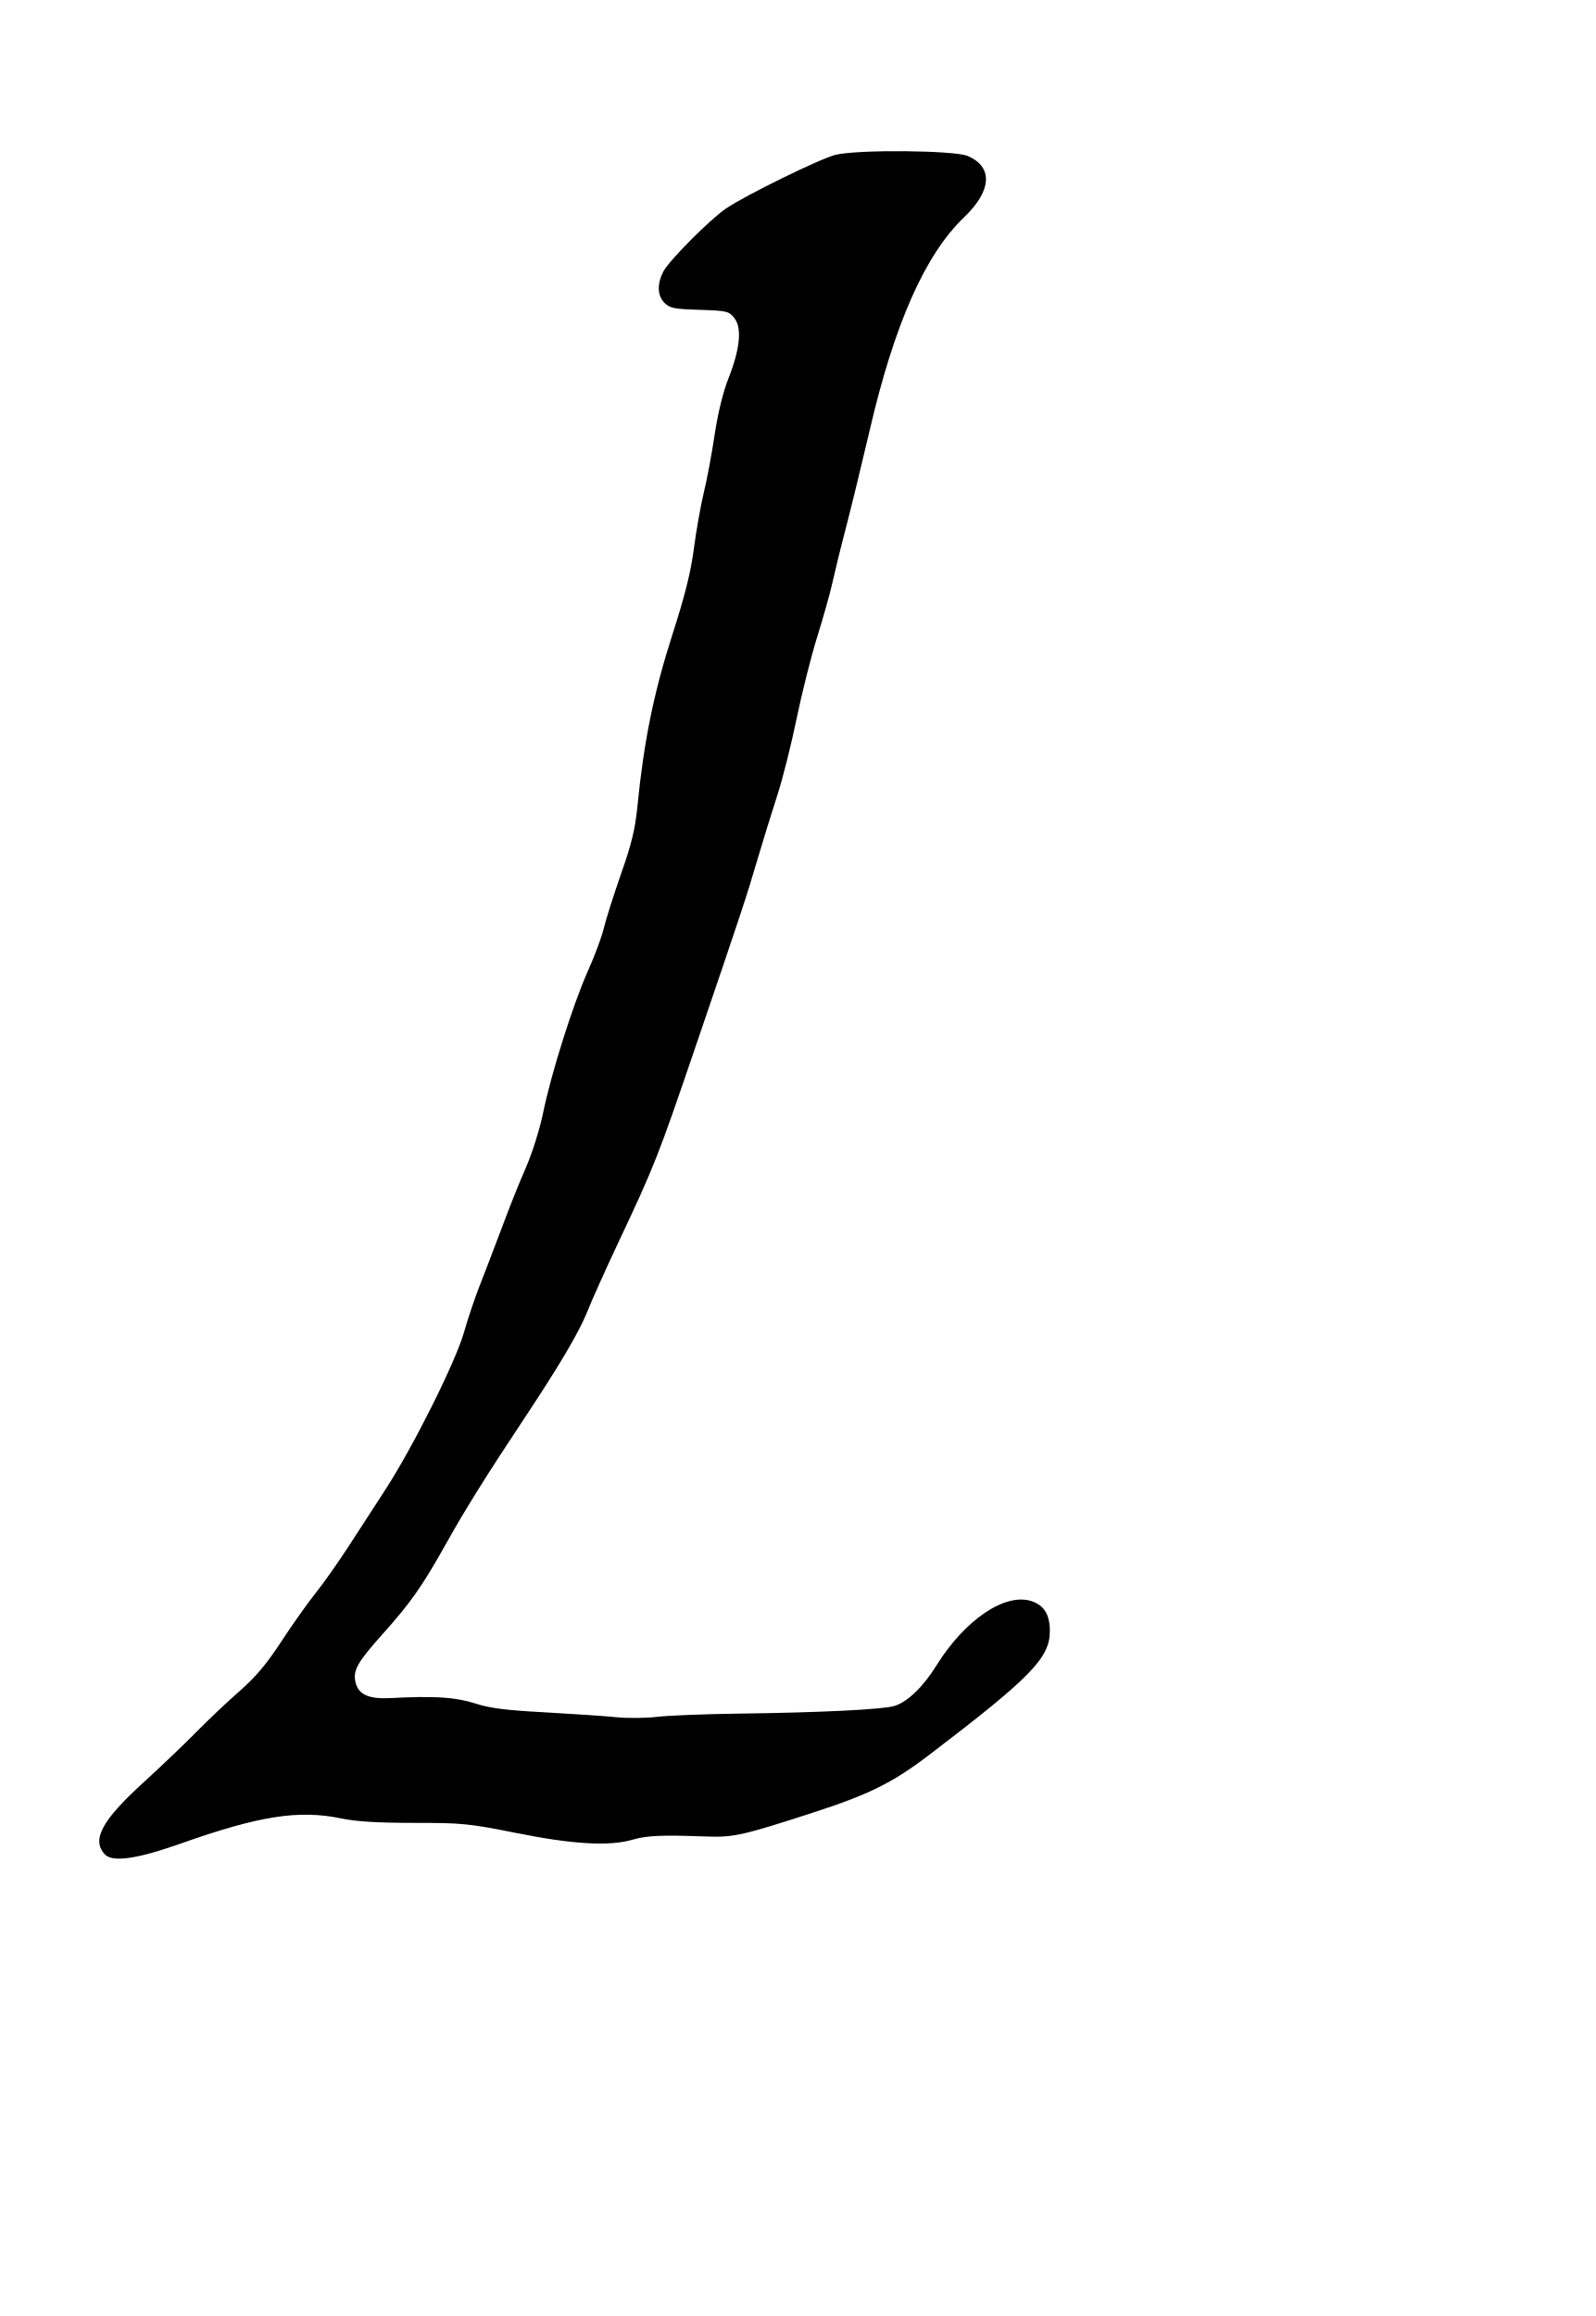
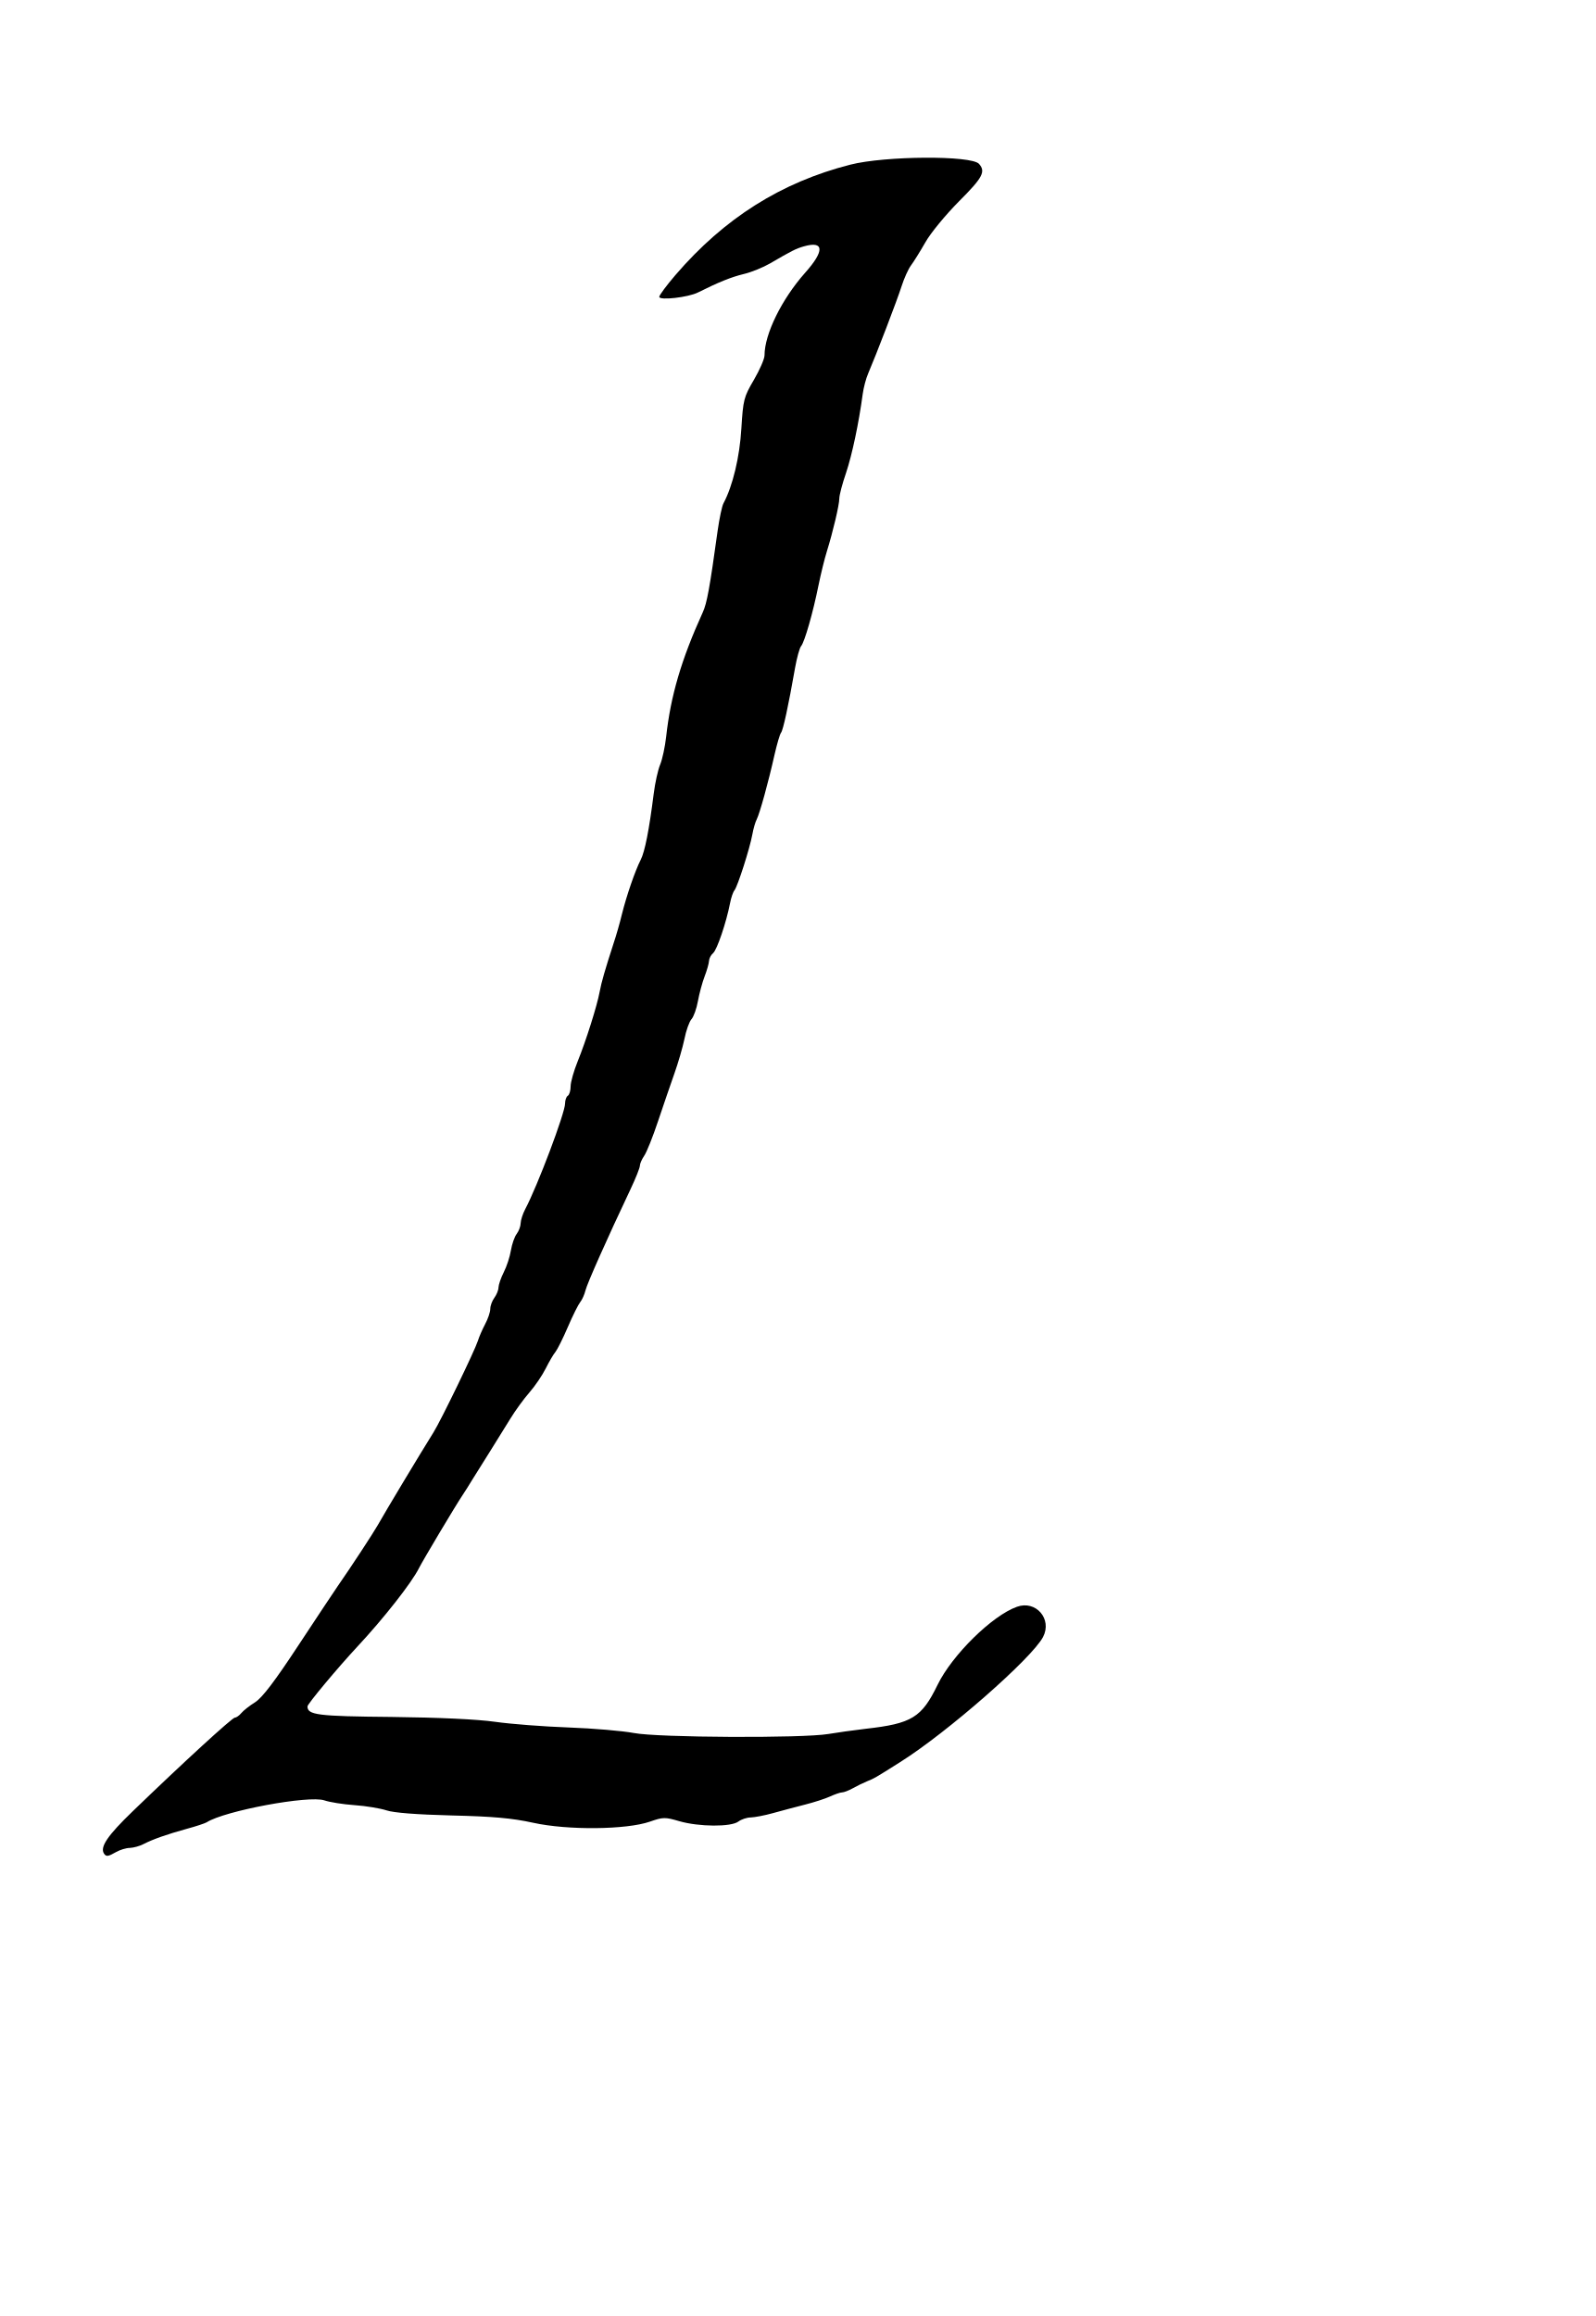
<svg xmlns="http://www.w3.org/2000/svg" viewBox="0 0 144.0 209.0" width="144.0" height="209.0">
-   <path fill="currentColor" fill-rule="evenodd" d="M9.44 167.32C8.26 166.01 9.20 164.27 12.93 160.87C14.55 159.39 16.72 157.32 17.75 156.27C18.78 155.22 20.52 153.57 21.61 152.62C23.08 151.33 24.06 150.17 25.39 148.13C26.38 146.61 27.77 144.66 28.47 143.78C29.18 142.90 30.51 141.01 31.44 139.58C32.37 138.15 33.87 135.83 34.78 134.43C37.30 130.55 41.14 122.85 41.88 120.22C42.23 118.99 42.86 117.11 43.28 116.05C43.70 114.99 44.59 112.66 45.26 110.88C45.92 109.09 46.92 106.59 47.48 105.33C48.04 104.03 48.71 101.91 49.01 100.46C49.73 96.91 51.72 90.62 53.06 87.62C53.68 86.25 54.32 84.51 54.50 83.75C54.68 82.99 55.37 80.81 56.04 78.89C57.01 76.14 57.32 74.84 57.53 72.76C58.10 66.96 59.00 62.53 60.64 57.41C61.82 53.75 62.34 51.67 62.62 49.53C62.83 47.93 63.23 45.67 63.51 44.50C63.80 43.33 64.24 40.95 64.50 39.22C64.80 37.23 65.27 35.34 65.75 34.13C66.79 31.50 66.98 29.60 66.28 28.71C65.78 28.08 65.62 28.04 63.13 27.96C60.84 27.89 60.45 27.81 59.97 27.33C59.32 26.68 59.29 25.63 59.87 24.50C60.39 23.51 64.02 19.85 65.52 18.82C67.24 17.64 74.05 14.30 75.41 13.97C77.44 13.48 86.16 13.56 87.35 14.08C89.65 15.08 89.52 17.21 87.00 19.62C83.50 22.97 80.73 29.21 78.51 38.75C77.82 41.71 76.86 45.64 76.38 47.50C75.89 49.36 75.33 51.66 75.12 52.61C74.91 53.57 74.29 55.76 73.75 57.49C73.21 59.21 72.37 62.54 71.89 64.88C71.41 67.21 70.63 70.31 70.16 71.75C69.69 73.19 68.89 75.78 68.38 77.50C67.35 81.00 67.06 81.89 62.66 94.79C59.39 104.38 59.07 105.20 55.78 112.18C54.67 114.54 53.42 117.31 53.02 118.33C52.26 120.23 50.48 123.24 47.22 128.15C44.06 132.90 41.95 136.27 40.29 139.25C38.09 143.18 37.08 144.62 34.48 147.52C32.22 150.05 31.82 150.77 32.10 151.87C32.37 152.92 33.30 153.34 35.20 153.24C39.20 153.03 41.11 153.15 42.88 153.72C44.24 154.16 45.62 154.33 49.12 154.52C51.60 154.66 54.50 154.85 55.57 154.96C56.63 155.07 58.32 155.05 59.32 154.93C60.31 154.81 63.60 154.68 66.62 154.64C73.92 154.55 79.68 154.27 80.72 153.95C81.91 153.58 83.31 152.24 84.52 150.29C87.09 146.16 90.72 143.71 93.10 144.49C94.24 144.87 94.75 145.71 94.75 147.19C94.75 149.61 93.06 151.35 83.92 158.32C80.55 160.89 78.47 161.92 73.36 163.58C67.01 165.64 66.18 165.82 63.75 165.73C59.78 165.58 58.38 165.64 57.12 166.01C55.02 166.63 51.69 166.44 46.58 165.41C42.32 164.56 41.73 164.50 37.38 164.50C34.07 164.50 32.17 164.38 30.80 164.10C26.97 163.30 23.38 163.86 16.27 166.38C12.31 167.78 10.12 168.08 9.44 167.32Z" />
+   <path fill="currentColor" fill-rule="evenodd" d="M9.38 167.26C9.01 166.67 9.72 165.63 11.97 163.46C16.56 159.03 20.96 155.00 21.20 155.00C21.33 155.00 21.59 154.82 21.78 154.59C21.96 154.37 22.53 153.92 23.03 153.61C23.68 153.19 24.80 151.72 26.95 148.45C28.61 145.93 30.20 143.54 30.49 143.12C31.63 141.49 33.70 138.33 34.10 137.62C34.81 136.36 37.85 131.30 39.13 129.25C39.81 128.16 42.86 121.86 43.13 121.00C43.23 120.66 43.53 119.98 43.78 119.50C44.04 119.02 44.25 118.40 44.25 118.11C44.25 117.83 44.42 117.38 44.62 117.11C44.82 116.84 44.99 116.42 44.99 116.18C45.00 115.93 45.21 115.31 45.47 114.80C45.73 114.29 46.02 113.41 46.11 112.84C46.21 112.26 46.44 111.59 46.64 111.34C46.83 111.08 46.99 110.65 46.99 110.38C47.00 110.10 47.18 109.54 47.40 109.12C48.51 107.03 51.00 100.43 51.00 99.58C51.00 99.28 51.11 98.96 51.25 98.88C51.39 98.79 51.50 98.41 51.50 98.03C51.50 97.65 51.79 96.63 52.14 95.77C52.88 93.95 53.89 90.76 54.12 89.50C54.28 88.63 54.61 87.50 55.38 85.12C55.61 84.44 55.95 83.26 56.13 82.50C56.55 80.81 57.33 78.56 57.82 77.60C58.20 76.87 58.59 74.87 59.00 71.62C59.12 70.66 59.38 69.48 59.58 69.00C59.78 68.52 60.02 67.39 60.12 66.50C60.53 62.78 61.49 59.52 63.43 55.25C63.80 54.44 64.05 53.10 64.77 47.88C64.93 46.77 65.16 45.66 65.30 45.41C66.13 43.86 66.76 41.23 66.91 38.67C67.07 36.07 67.13 35.83 68.04 34.28C68.57 33.37 69.00 32.38 69.00 32.07C69.00 30.15 70.55 27.00 72.66 24.62C74.43 22.64 74.39 21.71 72.56 22.23C71.82 22.44 71.44 22.64 69.50 23.77C68.88 24.13 67.81 24.57 67.12 24.73C66.00 25.00 64.84 25.47 63.00 26.39C62.11 26.84 59.50 27.13 59.50 26.79C59.50 26.64 60.16 25.75 60.96 24.82C65.37 19.69 70.50 16.45 76.74 14.86C79.87 14.06 87.68 14.01 88.36 14.79C88.98 15.49 88.69 16.03 86.56 18.16C85.35 19.38 83.97 21.05 83.51 21.88C83.04 22.70 82.46 23.63 82.22 23.95C81.98 24.27 81.60 25.11 81.37 25.83C80.97 27.09 79.07 32.04 78.36 33.69C78.16 34.14 77.94 34.98 77.86 35.57C77.51 38.18 76.91 41.02 76.36 42.67C76.02 43.65 75.75 44.69 75.75 44.98C75.75 45.56 75.18 47.98 74.62 49.78C74.42 50.41 74.09 51.76 73.88 52.78C73.38 55.27 72.62 57.93 72.30 58.31C72.16 58.48 71.92 59.36 71.76 60.25C71.15 63.72 70.68 65.89 70.49 66.12C70.38 66.26 70.12 67.16 69.90 68.12C69.35 70.58 68.57 73.40 68.30 73.93C68.17 74.17 67.99 74.80 67.90 75.31C67.67 76.57 66.58 79.97 66.29 80.34C66.16 80.49 65.98 81.02 65.89 81.50C65.55 83.25 64.71 85.72 64.36 86.01C64.16 86.18 64.00 86.49 63.99 86.72C63.98 86.94 63.80 87.58 63.59 88.12C63.38 88.67 63.11 89.67 62.99 90.34C62.87 91.01 62.61 91.75 62.41 91.97C62.21 92.19 61.92 93.00 61.77 93.77C61.61 94.53 61.20 95.94 60.86 96.89C60.52 97.85 59.86 99.78 59.39 101.18C58.92 102.59 58.36 103.99 58.14 104.30C57.93 104.61 57.75 105.01 57.75 105.20C57.75 105.38 57.37 106.34 56.90 107.33C54.79 111.78 52.99 115.83 52.84 116.45C52.75 116.82 52.54 117.29 52.37 117.50C52.20 117.71 51.69 118.72 51.25 119.75C50.81 120.78 50.30 121.79 50.13 122.00C49.95 122.21 49.56 122.88 49.25 123.50C48.94 124.12 48.28 125.09 47.78 125.66C47.28 126.23 46.50 127.30 46.05 128.04C45.60 128.77 44.76 130.13 44.18 131.05C43.60 131.97 42.90 133.09 42.62 133.54C42.35 133.99 41.96 134.61 41.75 134.92C41.11 135.87 38.15 140.84 37.82 141.50C37.16 142.83 34.62 146.06 32.23 148.62C30.48 150.50 27.75 153.77 27.75 153.99C27.75 154.76 28.64 154.88 35.35 154.94C39.61 154.99 43.08 155.15 44.69 155.38C46.10 155.58 49.08 155.81 51.32 155.89C53.55 155.97 56.20 156.20 57.21 156.39C59.36 156.81 72.46 156.87 74.75 156.48C75.51 156.35 77.03 156.14 78.12 156.01C82.30 155.54 83.18 155.00 84.62 152.04C85.93 149.35 89.55 145.79 91.78 145.00C93.49 144.38 94.98 146.10 94.14 147.72C93.15 149.63 85.51 156.33 81.25 159.01C78.99 160.44 78.90 160.49 78.25 160.75C77.91 160.89 77.33 161.17 76.96 161.38C76.60 161.58 76.16 161.75 76.00 161.75C75.83 161.75 75.35 161.92 74.91 162.12C74.48 162.32 73.45 162.65 72.62 162.86C71.80 163.07 70.51 163.41 69.76 163.62C69.01 163.83 68.11 164.00 67.76 164.01C67.41 164.01 66.91 164.18 66.64 164.38C65.98 164.88 63.09 164.86 61.32 164.35C60.02 163.97 59.85 163.97 58.65 164.39C56.54 165.12 51.25 165.18 48.12 164.49C46.21 164.07 44.49 163.92 40.75 163.83C37.61 163.75 35.52 163.59 34.88 163.37C34.33 163.19 33.03 162.97 32.00 162.90C30.97 162.83 29.74 162.63 29.28 162.47C27.90 161.99 20.27 163.41 18.65 164.45C18.50 164.54 17.70 164.81 16.88 165.03C15.01 165.55 13.82 165.97 12.96 166.41C12.60 166.60 12.03 166.75 11.71 166.76C11.39 166.76 10.84 166.93 10.50 167.12C9.75 167.55 9.58 167.57 9.38 167.26Z" />
</svg>
